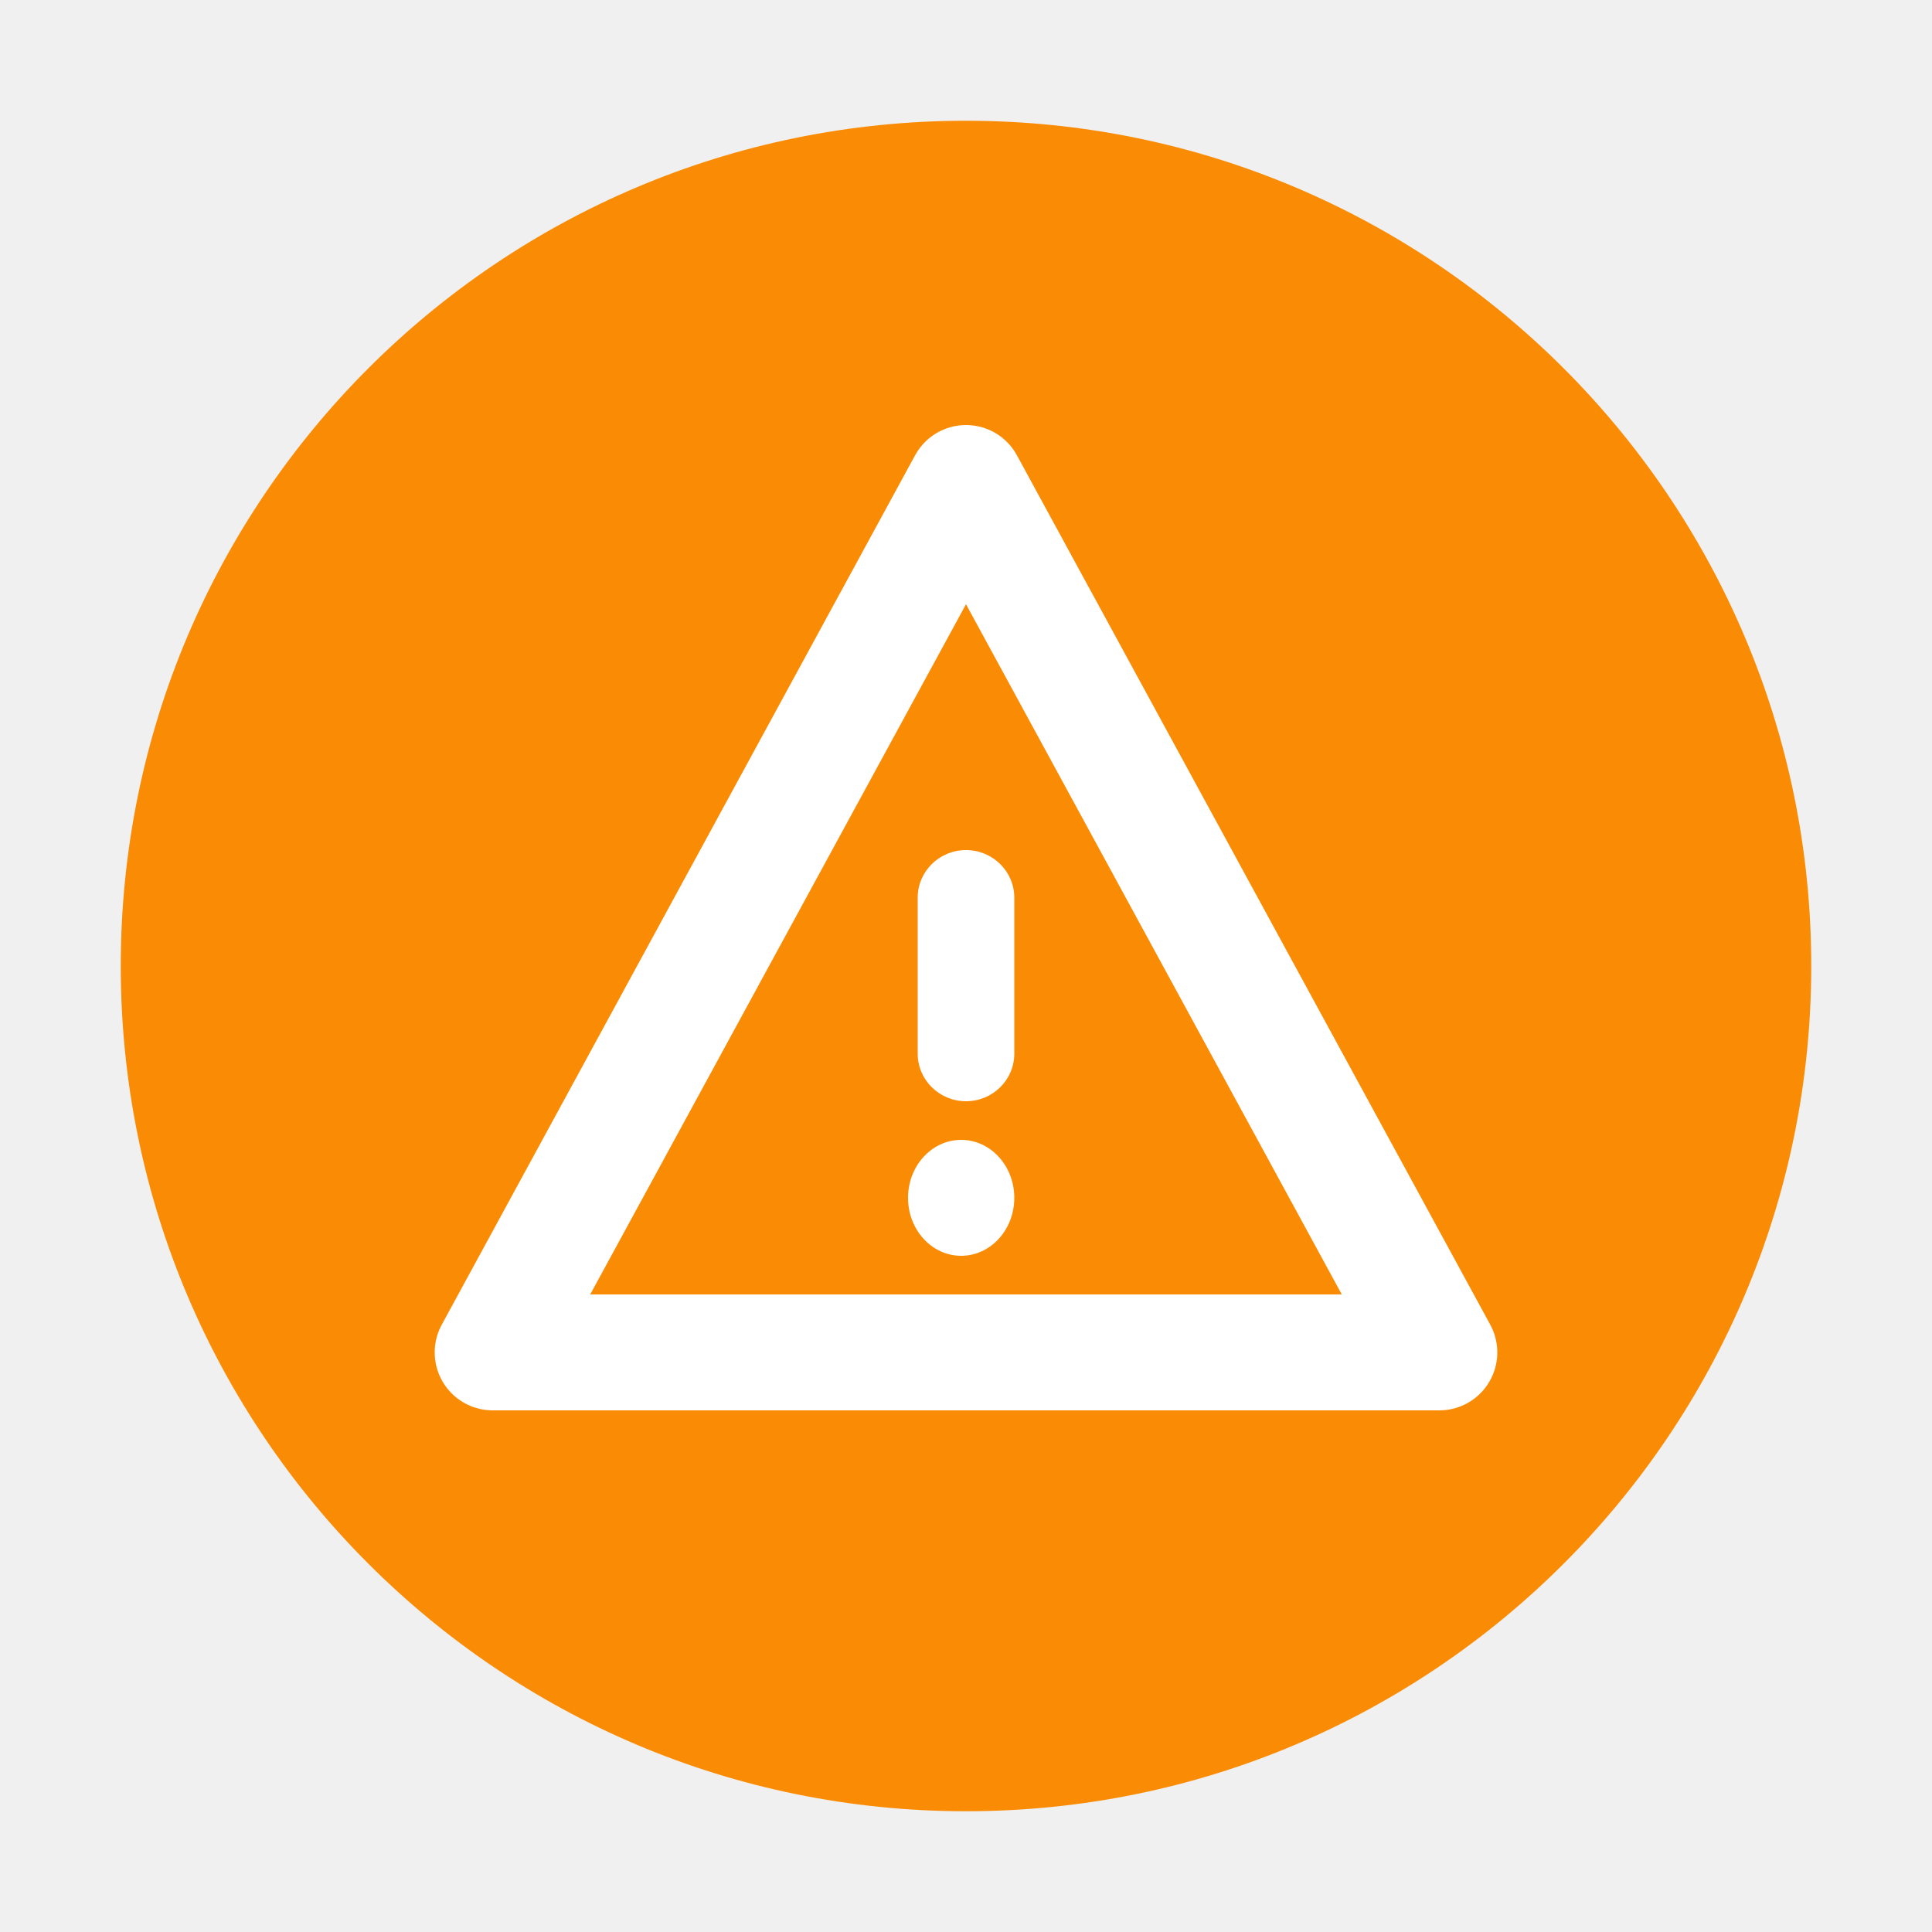
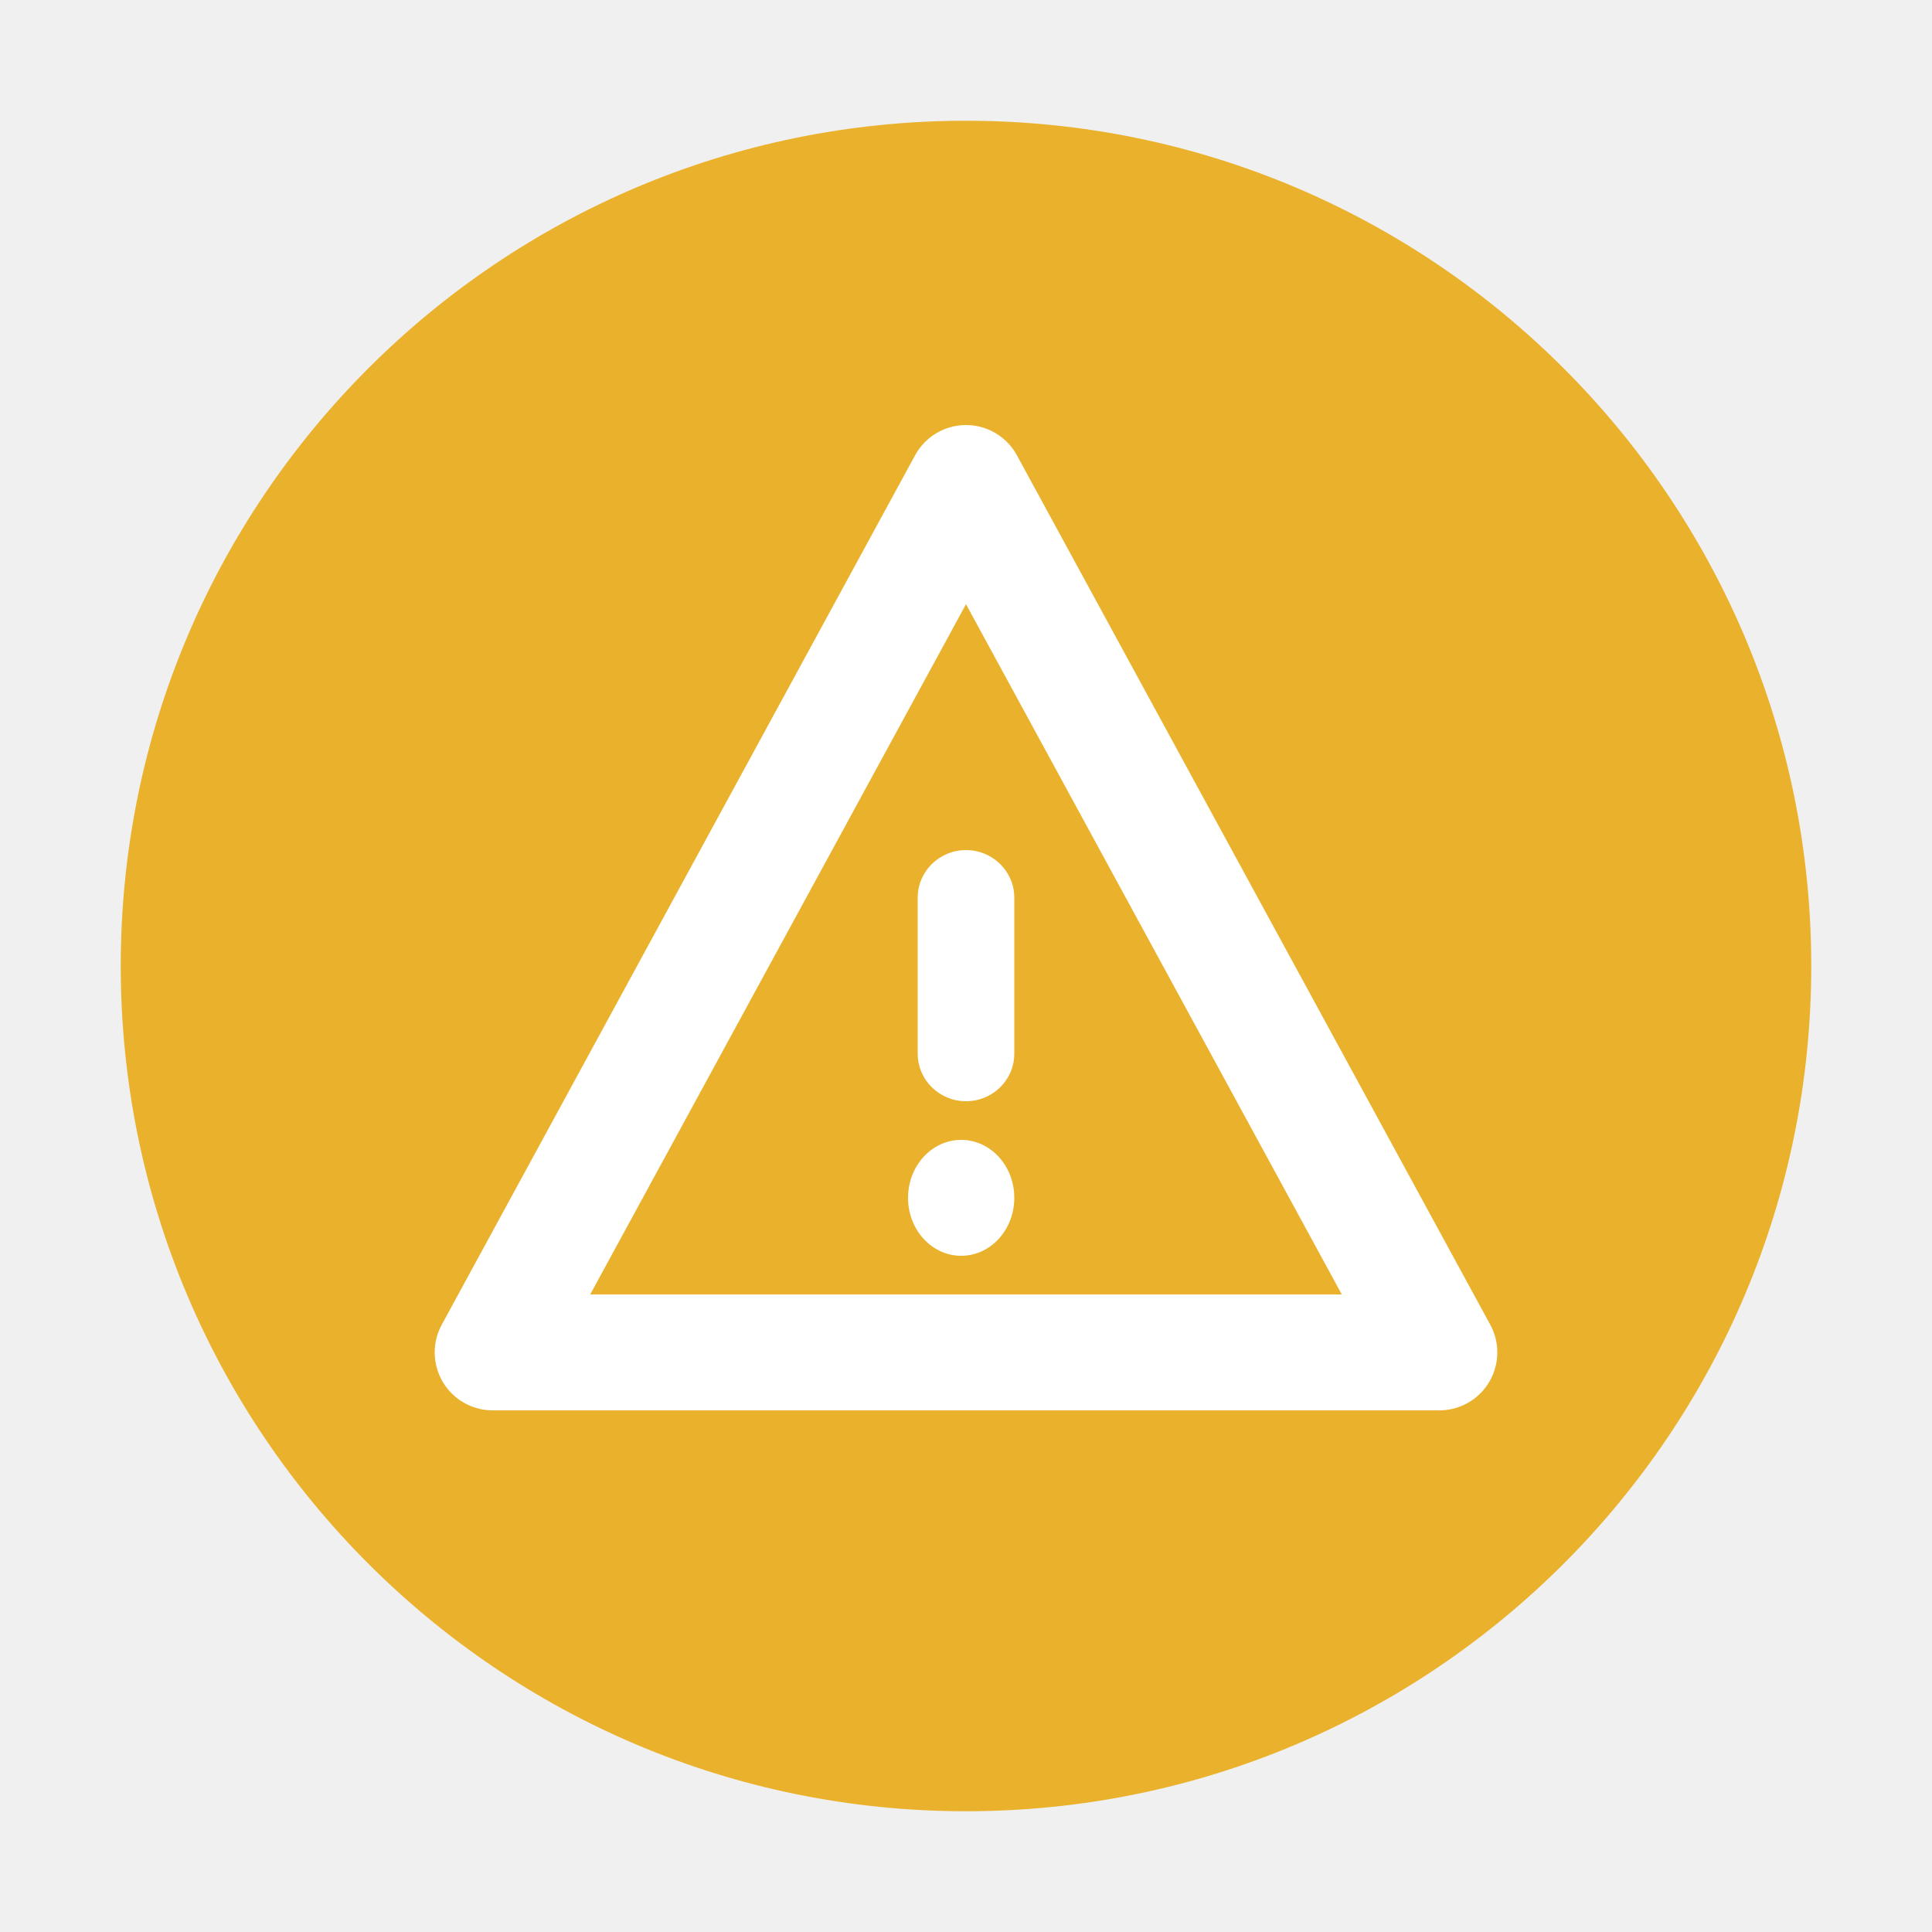
<svg xmlns="http://www.w3.org/2000/svg" width="200" height="200" viewBox="0 0 200 200" fill="none">
-   <path d="M100 187.5C148.325 187.5 187.5 148.325 187.5 100C187.5 51.675 148.325 12.5 100 12.5C51.675 12.5 12.5 51.675 12.5 100C12.5 148.325 51.675 187.5 100 187.5Z" fill="#FA8C05" />
+   <path d="M100 187.5C148.325 187.5 187.5 148.325 187.5 100C187.5 51.675 148.325 12.5 100 12.5C51.675 12.5 12.5 51.675 12.5 100C12.5 148.325 51.675 187.5 100 187.5Z" fill="#EAB12C" />
  <path d="M100 50L149 140H51L100 50Z" stroke="white" stroke-width="12" stroke-linejoin="round" />
  <path d="M105 92.926C105 90.206 102.761 88 100 88C97.239 88 95 90.206 95 92.926V109.074C95 111.794 97.239 114 100 114C102.761 114 105 111.794 105 109.074V92.926Z" fill="white" />
  <path d="M99.5 130C102.538 130 105 127.314 105 124C105 120.686 102.538 118 99.5 118C96.462 118 94 120.686 94 124C94 127.314 96.462 130 99.5 130Z" fill="white" />
</svg>
